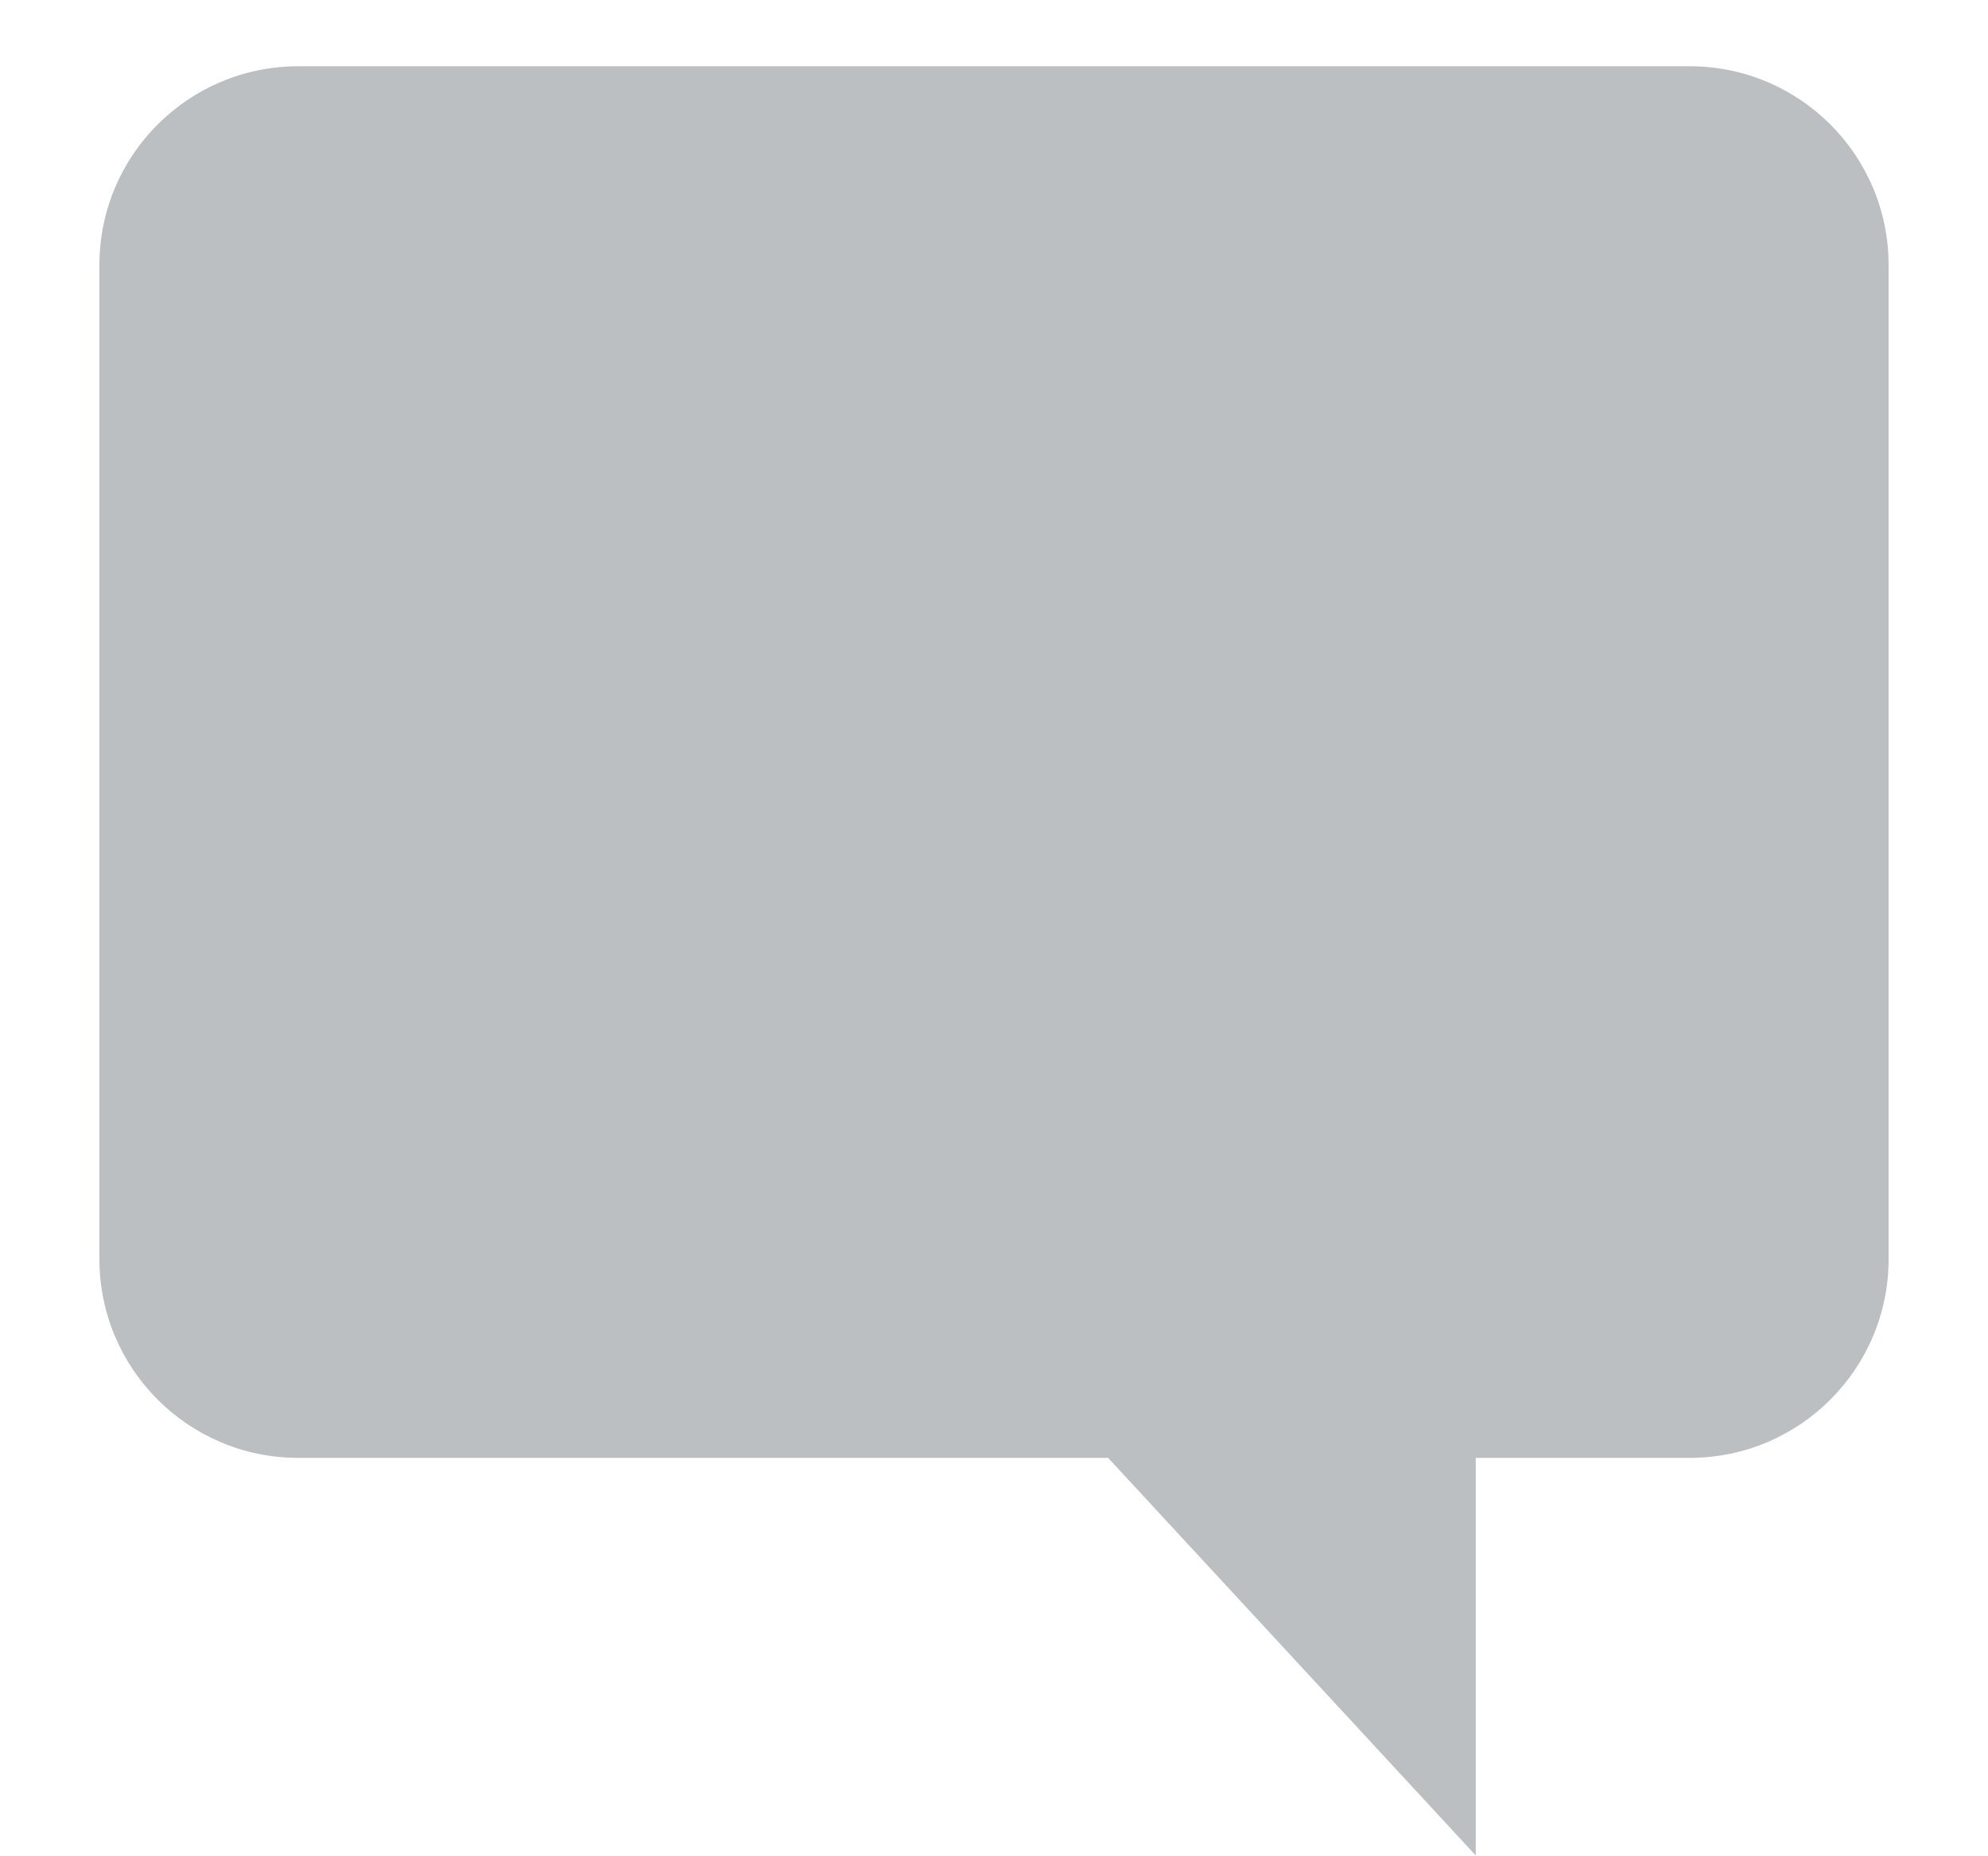
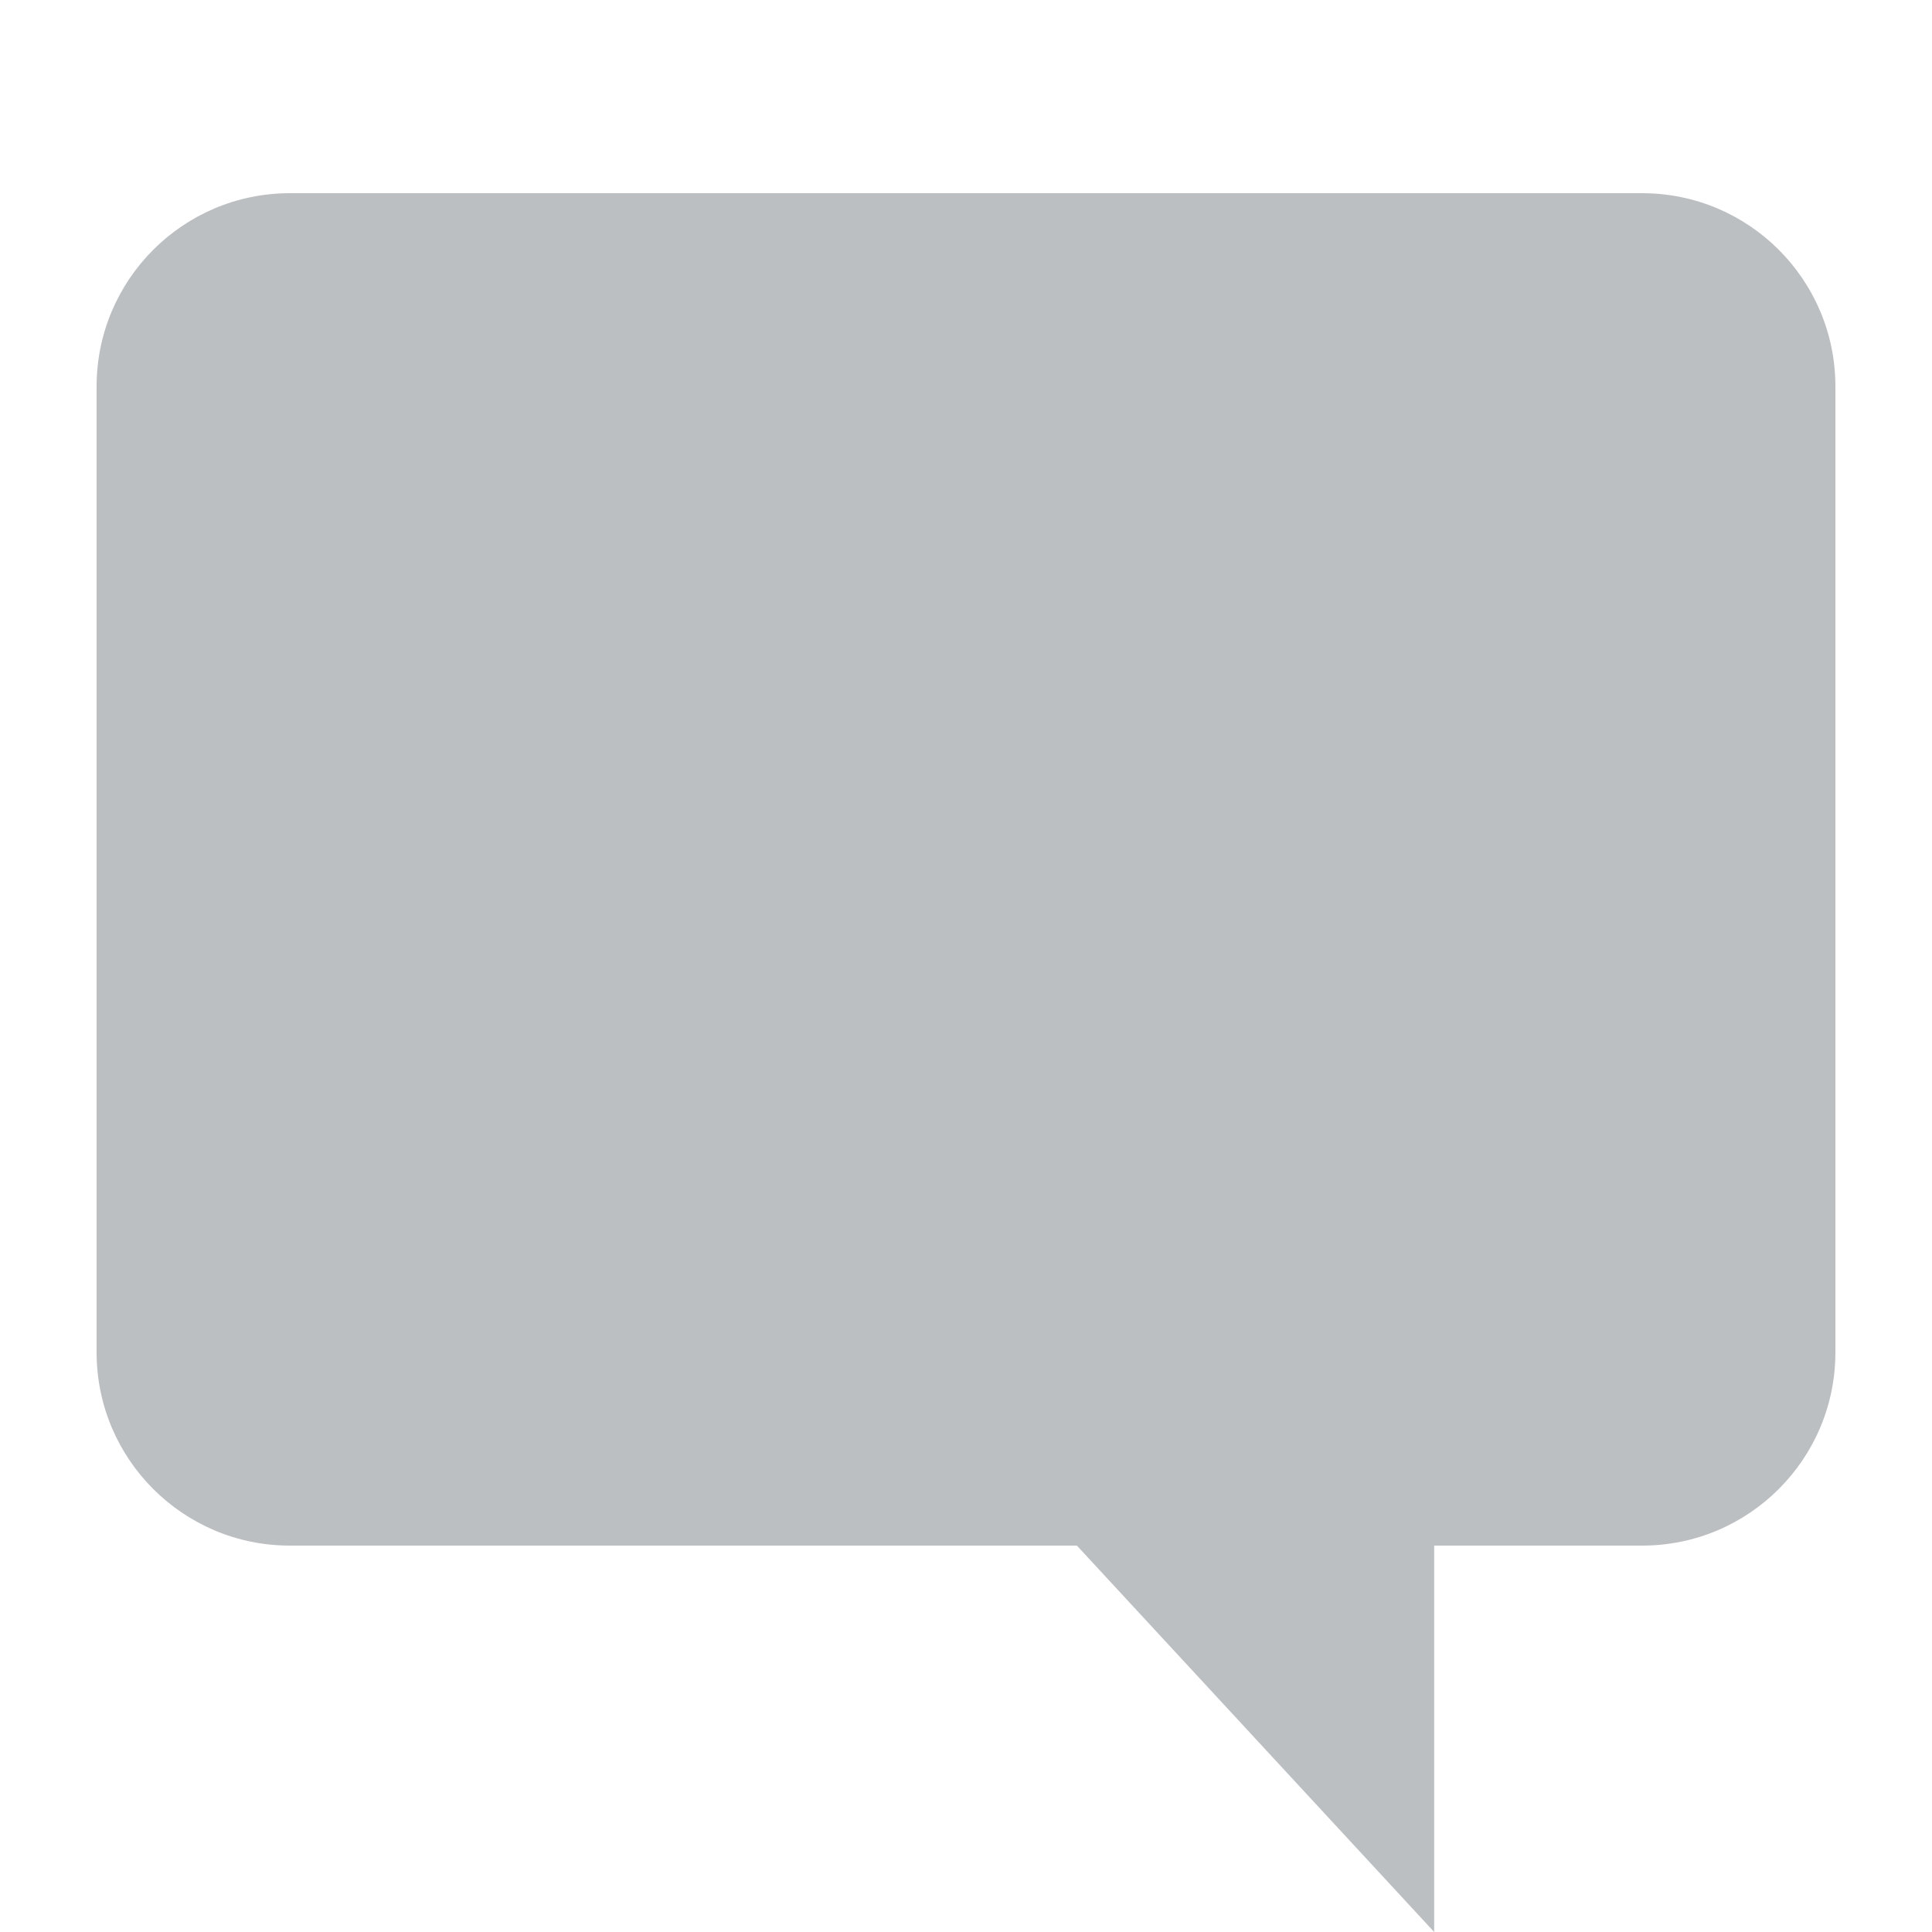
- <svg xmlns="http://www.w3.org/2000/svg" width="15" height="14" viewBox="0 0 15 14" fill="none">
-   <path fill-rule="evenodd" clip-rule="evenodd" d="M11.135 11V14L8.361 11H2.25C1.422 11 0.75 10.328 0.75 9.5V2C0.75 1.171 1.422 0.5 2.25 0.5H12.75C13.578 0.5 14.25 1.171 14.25 2V9.5C14.25 10.328 13.578 11 12.75 11H11.135Z" fill="#BCBFC2" />
+ <svg xmlns="http://www.w3.org/2000/svg" width="15" height="15" viewBox="0 0 15 15" fill="none">
+   <path fill-rule="evenodd" clip-rule="evenodd" d="M11.135 12V15L8.361 12H2.25C1.422 12 0.75 11.328 0.75 10.5V3C0.75 2.172 1.422 1.5 2.25 1.5H12.75C13.578 1.5 14.25 2.172 14.25 3V10.5C14.25 11.328 13.578 12 12.75 12H11.135Z" fill="#BCBFC2" />
</svg>
